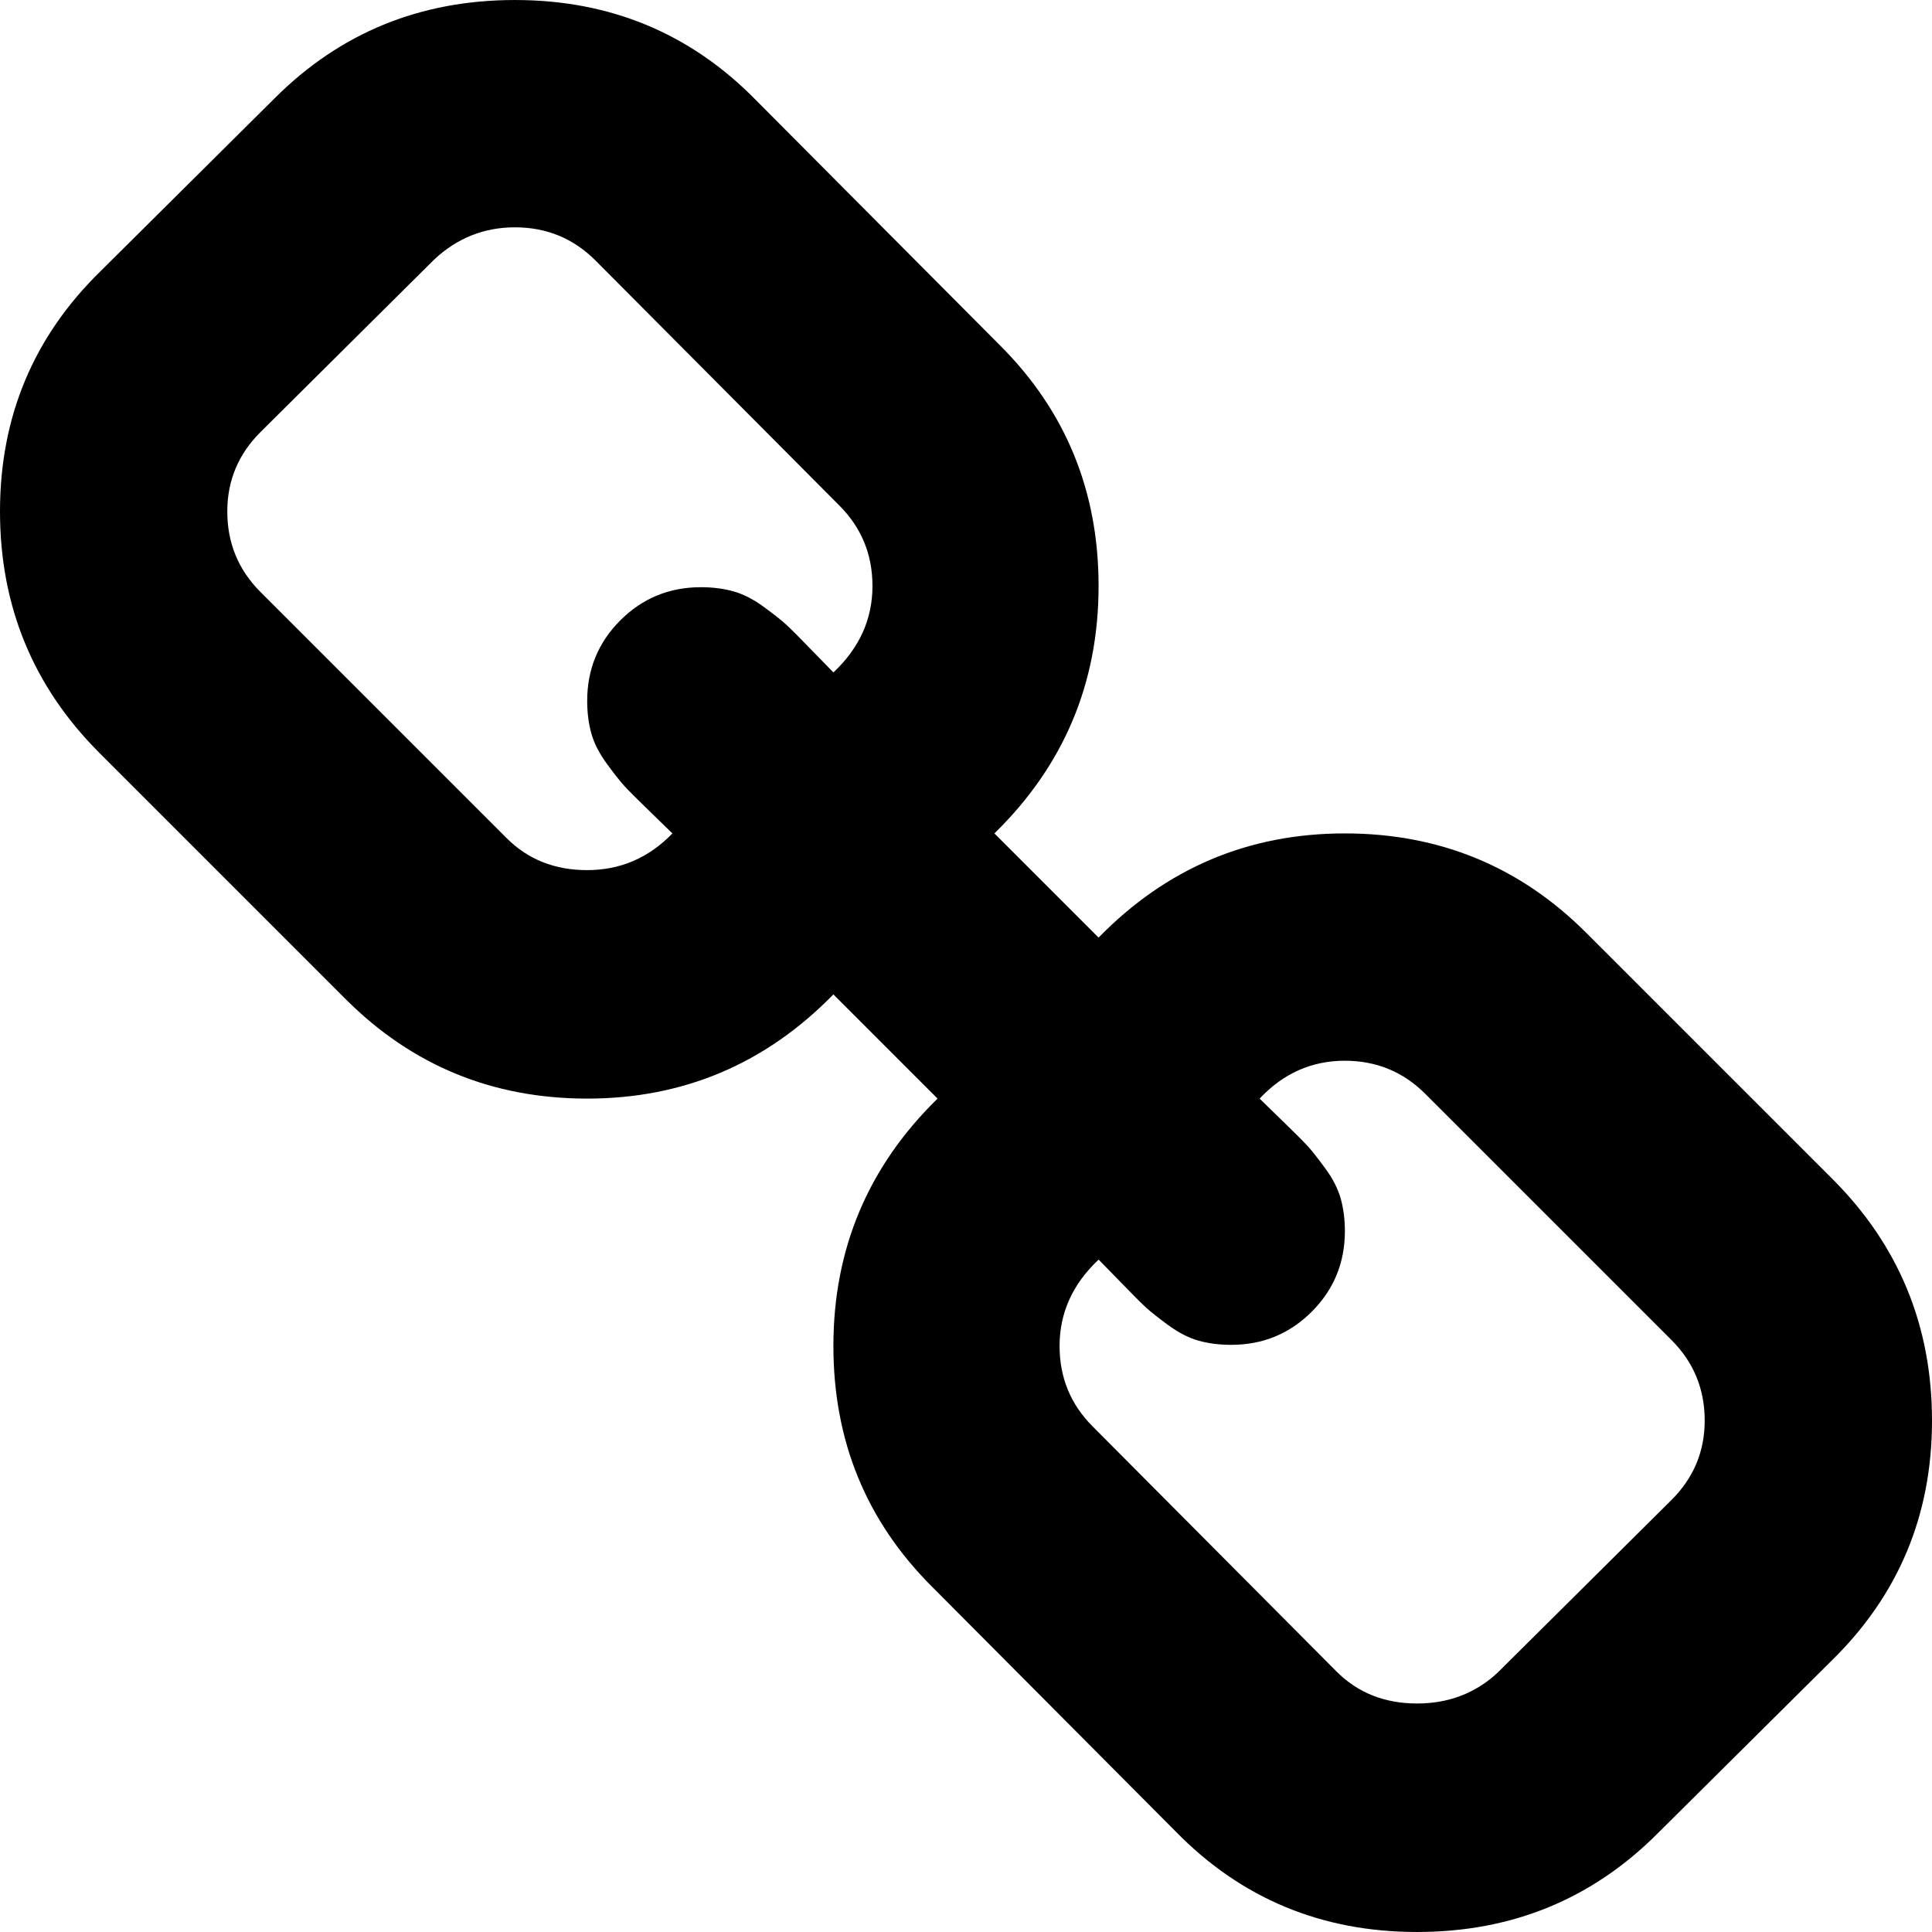
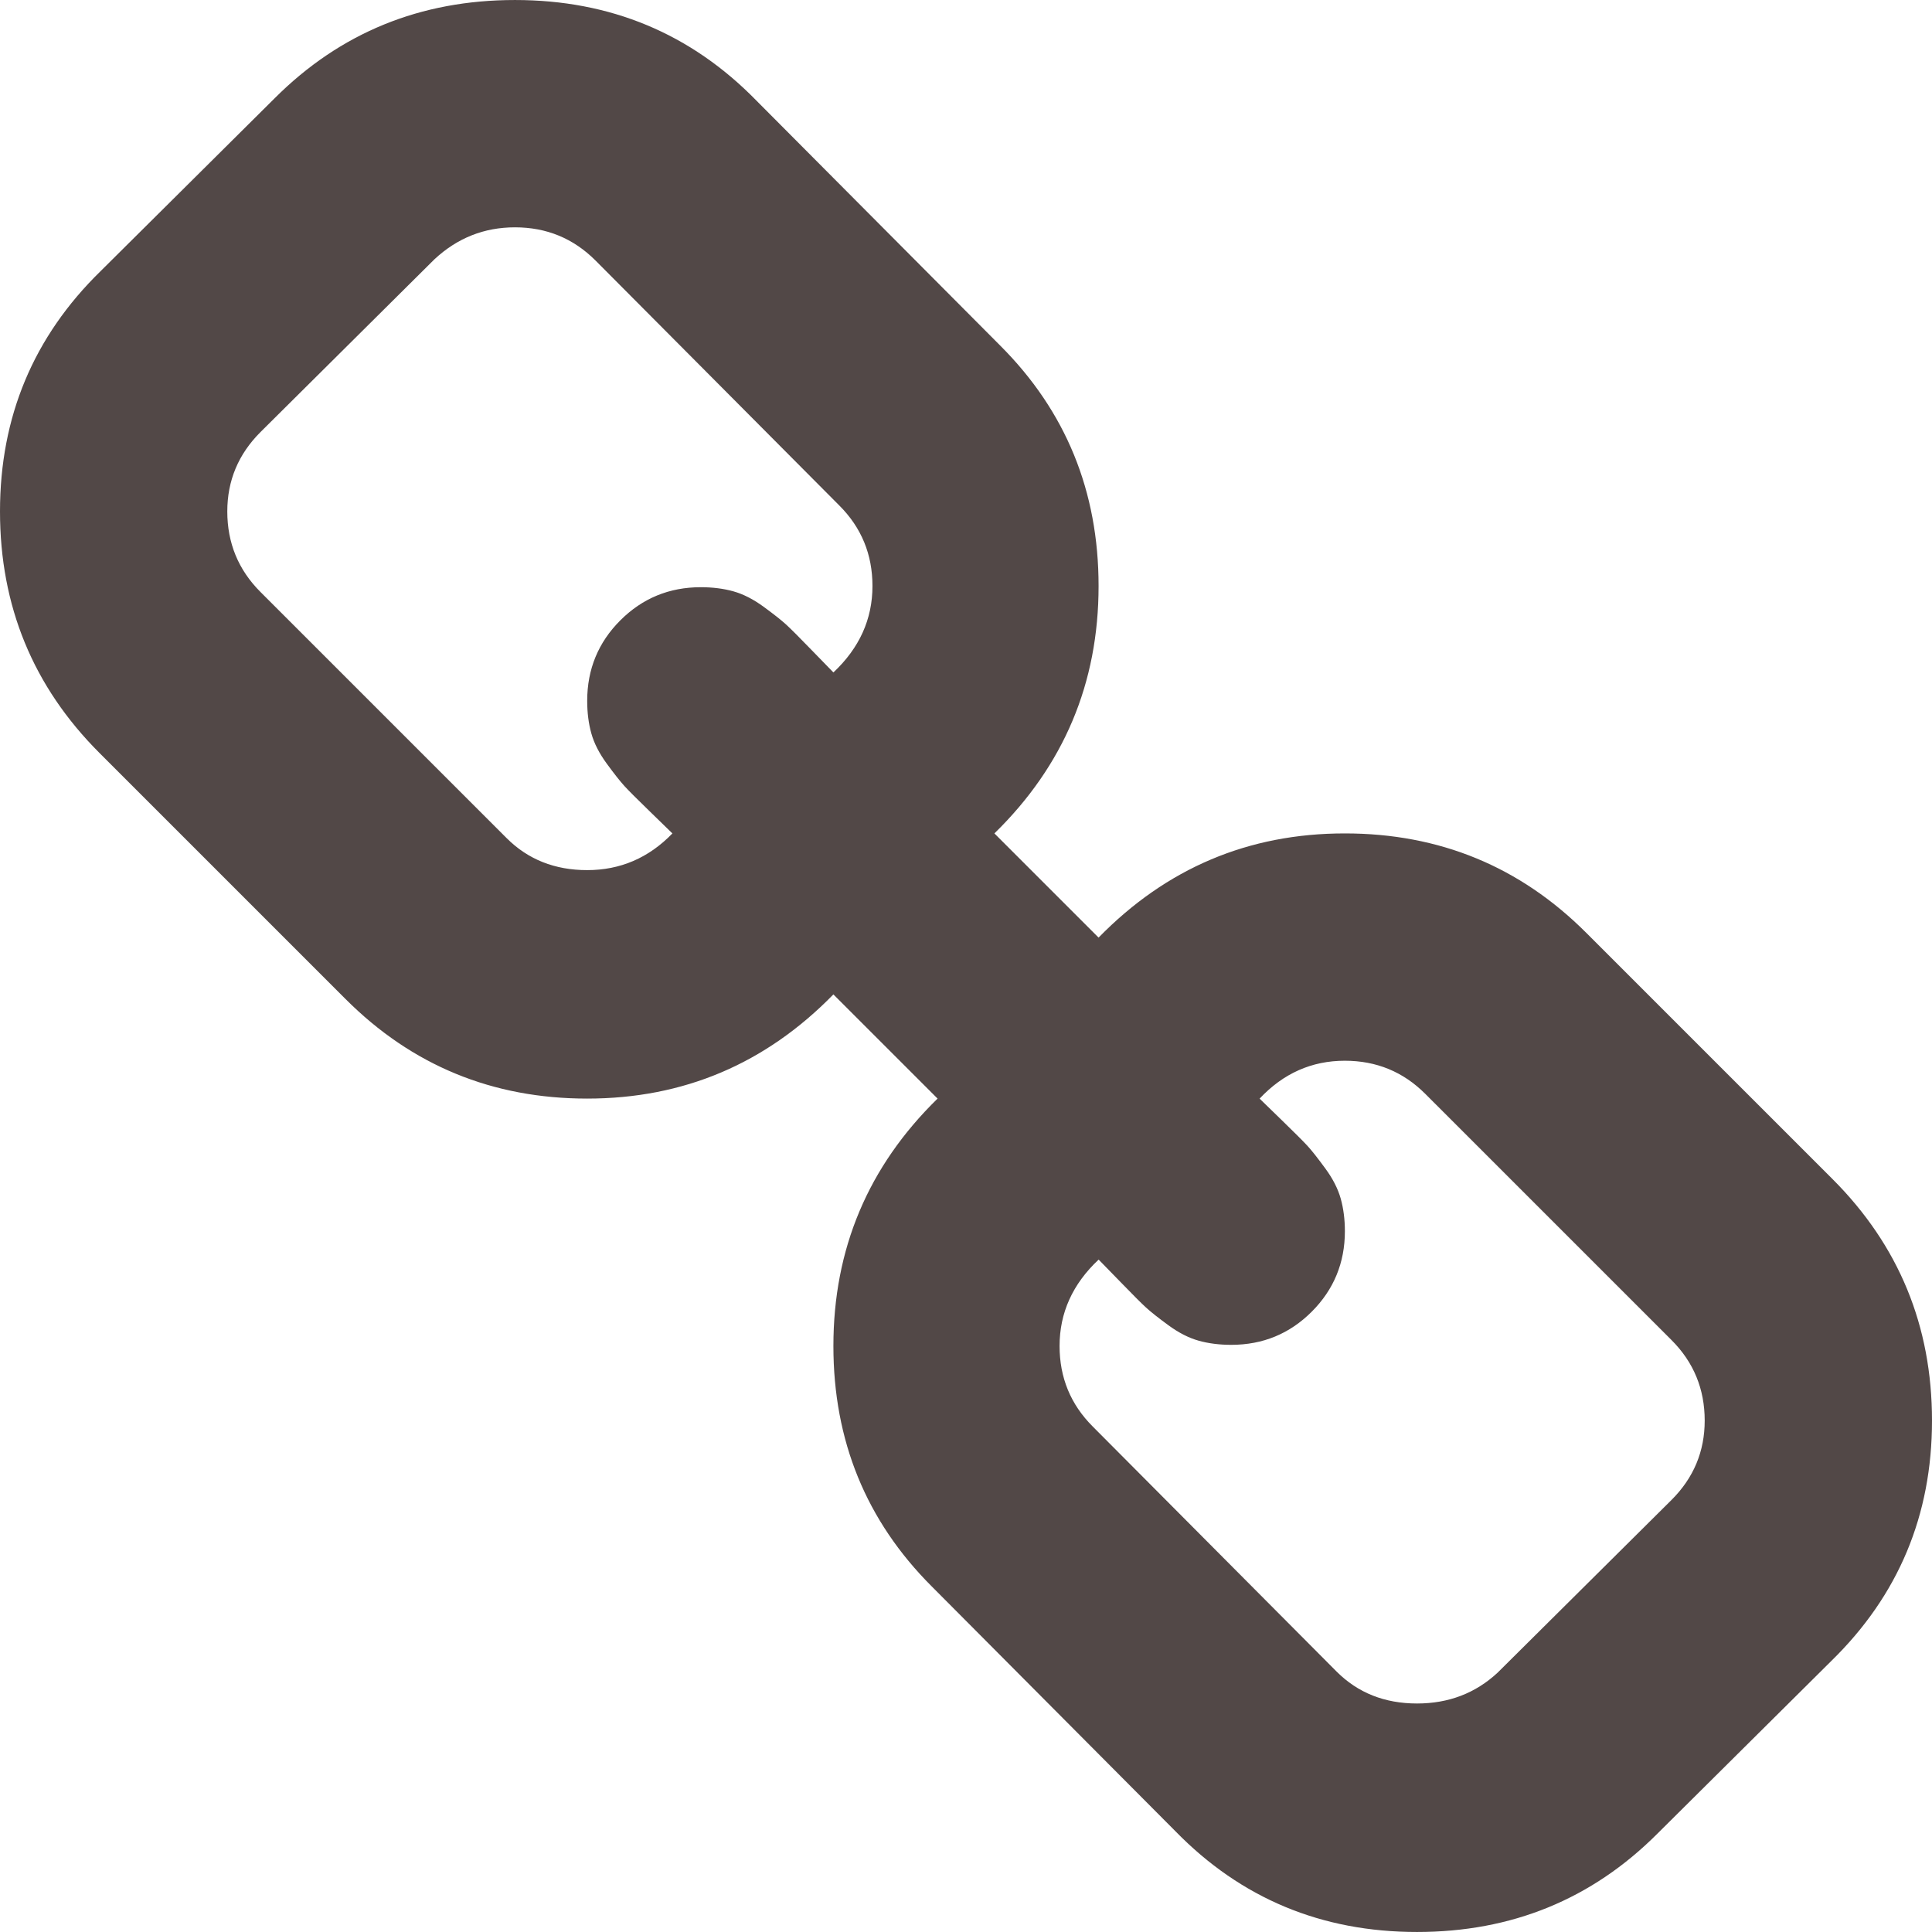
<svg xmlns="http://www.w3.org/2000/svg" version="1.1" x="0px" y="0px" viewBox="0 0 465.951 465.951" xml:space="preserve">
-   <g>
+   <g fill="#524847">
    <path d="M441.962,284.364l-59.389-59.383c-15.984-15.985-35.396-23.982-58.238-23.982c-23.223,0-43.013,8.375-59.385,25.125   l-25.125-25.125c16.751-16.368,25.125-36.256,25.125-59.671c0-22.841-7.898-42.157-23.698-57.958l-58.815-59.097   c-15.798-16.178-35.212-24.27-58.242-24.27c-22.841,0-42.16,7.902-57.958,23.7L24.267,65.386C8.088,81.188,0,100.504,0,123.343   c0,22.841,7.996,42.258,23.982,58.245l59.385,59.383c15.99,15.988,35.404,23.982,58.245,23.982   c23.219,0,43.015-8.374,59.383-25.126l25.125,25.126c-16.75,16.371-25.125,36.258-25.125,59.672   c0,22.843,7.898,42.154,23.697,57.958l58.82,59.094c15.801,16.177,35.208,24.27,58.238,24.27c22.844,0,42.154-7.897,57.958-23.698   l41.973-41.682c16.177-15.804,24.271-35.118,24.271-57.958C465.947,319.771,457.953,300.359,441.962,284.364z M200.999,162.178   c-0.571-0.571-2.334-2.378-5.28-5.424c-2.948-3.046-4.995-5.092-6.136-6.14c-1.143-1.047-2.952-2.474-5.426-4.286   c-2.478-1.809-4.902-3.044-7.28-3.711c-2.38-0.666-4.998-0.998-7.854-0.998c-7.611,0-14.084,2.666-19.414,7.993   c-5.33,5.327-7.992,11.799-7.992,19.414c0,2.853,0.332,5.471,0.998,7.851c0.666,2.382,1.903,4.808,3.711,7.281   c1.809,2.474,3.237,4.283,4.283,5.426c1.044,1.141,3.09,3.188,6.136,6.139c3.046,2.95,4.853,4.709,5.424,5.281   c-5.711,5.898-12.563,8.848-20.555,8.848c-7.804,0-14.277-2.568-19.414-7.705L62.81,142.761c-5.327-5.33-7.992-11.802-7.992-19.417   c0-7.421,2.662-13.796,7.992-19.126l41.971-41.687c5.523-5.14,11.991-7.705,19.417-7.705c7.611,0,14.083,2.663,19.414,7.993   l58.813,59.097c5.33,5.33,7.992,11.801,7.992,19.414C210.418,149.321,207.278,156.27,200.999,162.178z M403.147,361.732   l-41.973,41.686c-5.332,4.945-11.8,7.423-19.418,7.423c-7.809,0-14.27-2.566-19.41-7.707l-58.813-59.101   c-5.331-5.332-7.99-11.8-7.99-19.41c0-7.994,3.138-14.941,9.421-20.841c0.575,0.567,2.334,2.381,5.284,5.42   c2.95,3.046,4.996,5.093,6.14,6.14c1.143,1.051,2.949,2.478,5.42,4.288c2.478,1.811,4.9,3.049,7.282,3.713   c2.382,0.667,4.997,0.999,7.851,0.999c7.618,0,14.086-2.665,19.418-7.994c5.324-5.328,7.994-11.8,7.994-19.41   c0-2.854-0.339-5.472-1-7.851c-0.67-2.382-1.902-4.809-3.72-7.282c-1.811-2.471-3.23-4.284-4.281-5.428   c-1.047-1.136-3.094-3.183-6.139-6.14c-3.046-2.949-4.853-4.709-5.428-5.276c5.715-6.092,12.566-9.138,20.554-9.138   c7.617,0,14.085,2.663,19.41,7.994l59.388,59.382c5.332,5.332,7.995,11.807,7.995,19.417   C411.132,350.032,408.469,356.415,403.147,361.732z" />
  </g>
</svg>
